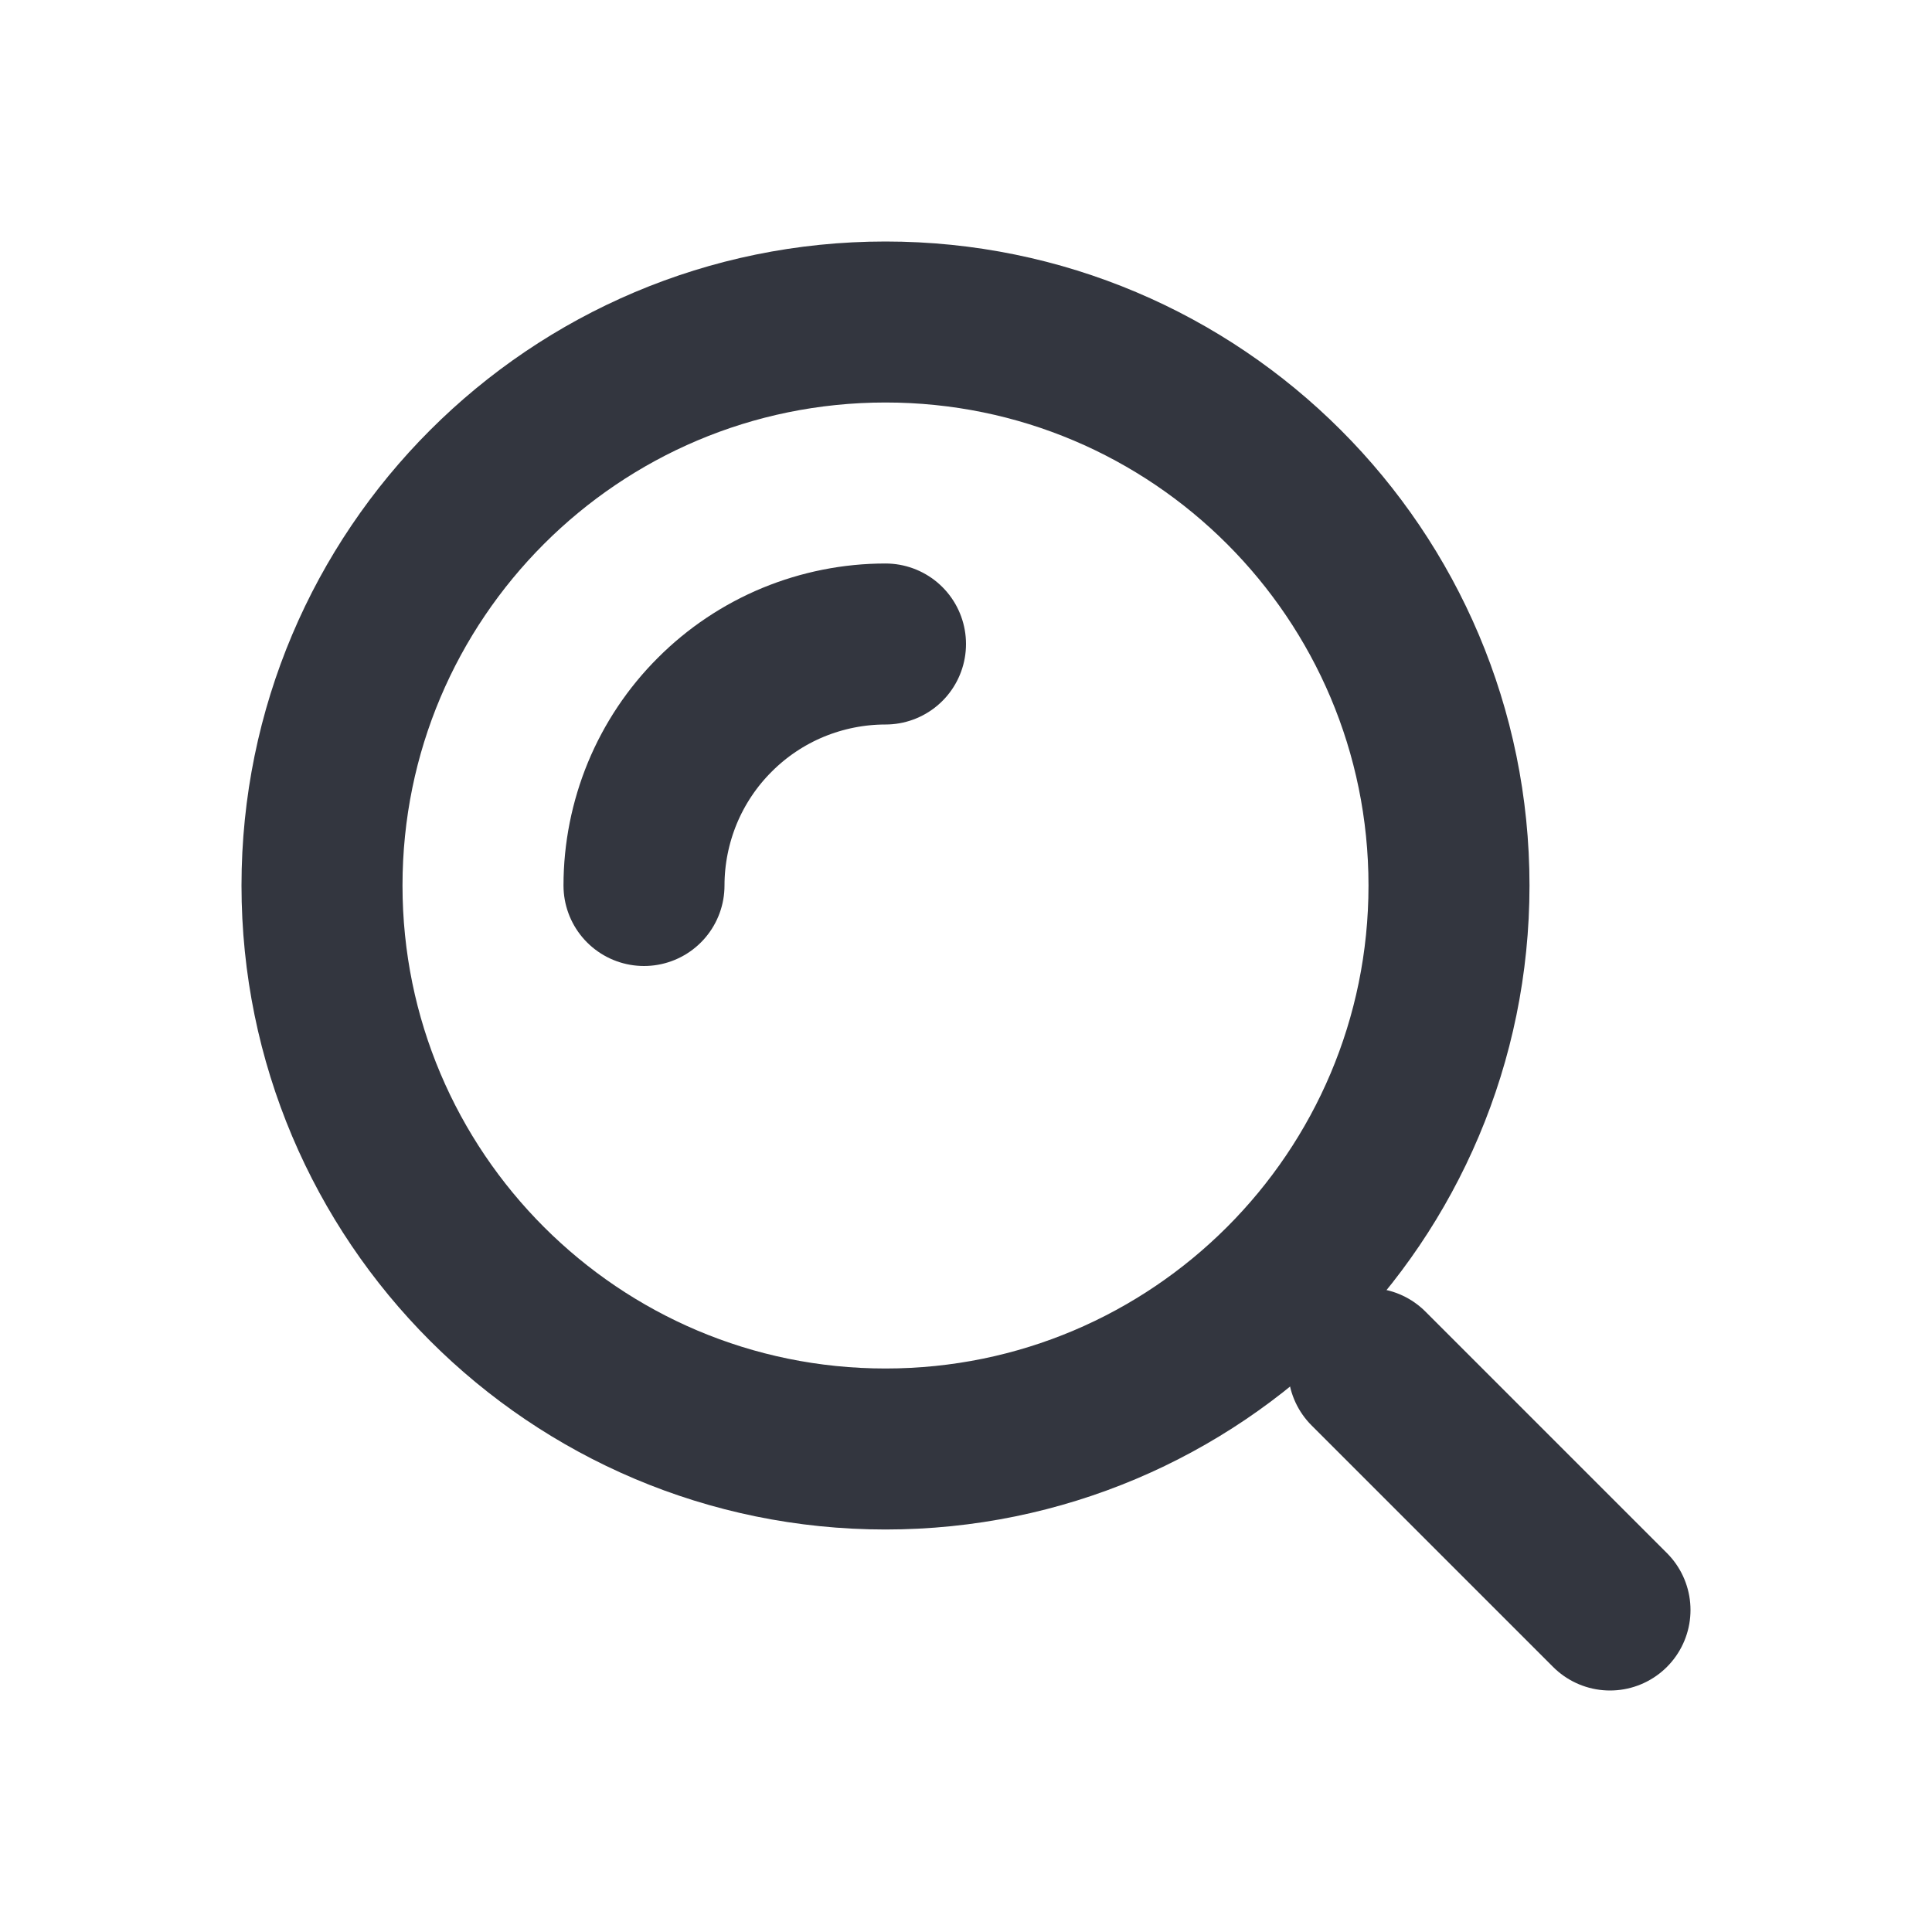
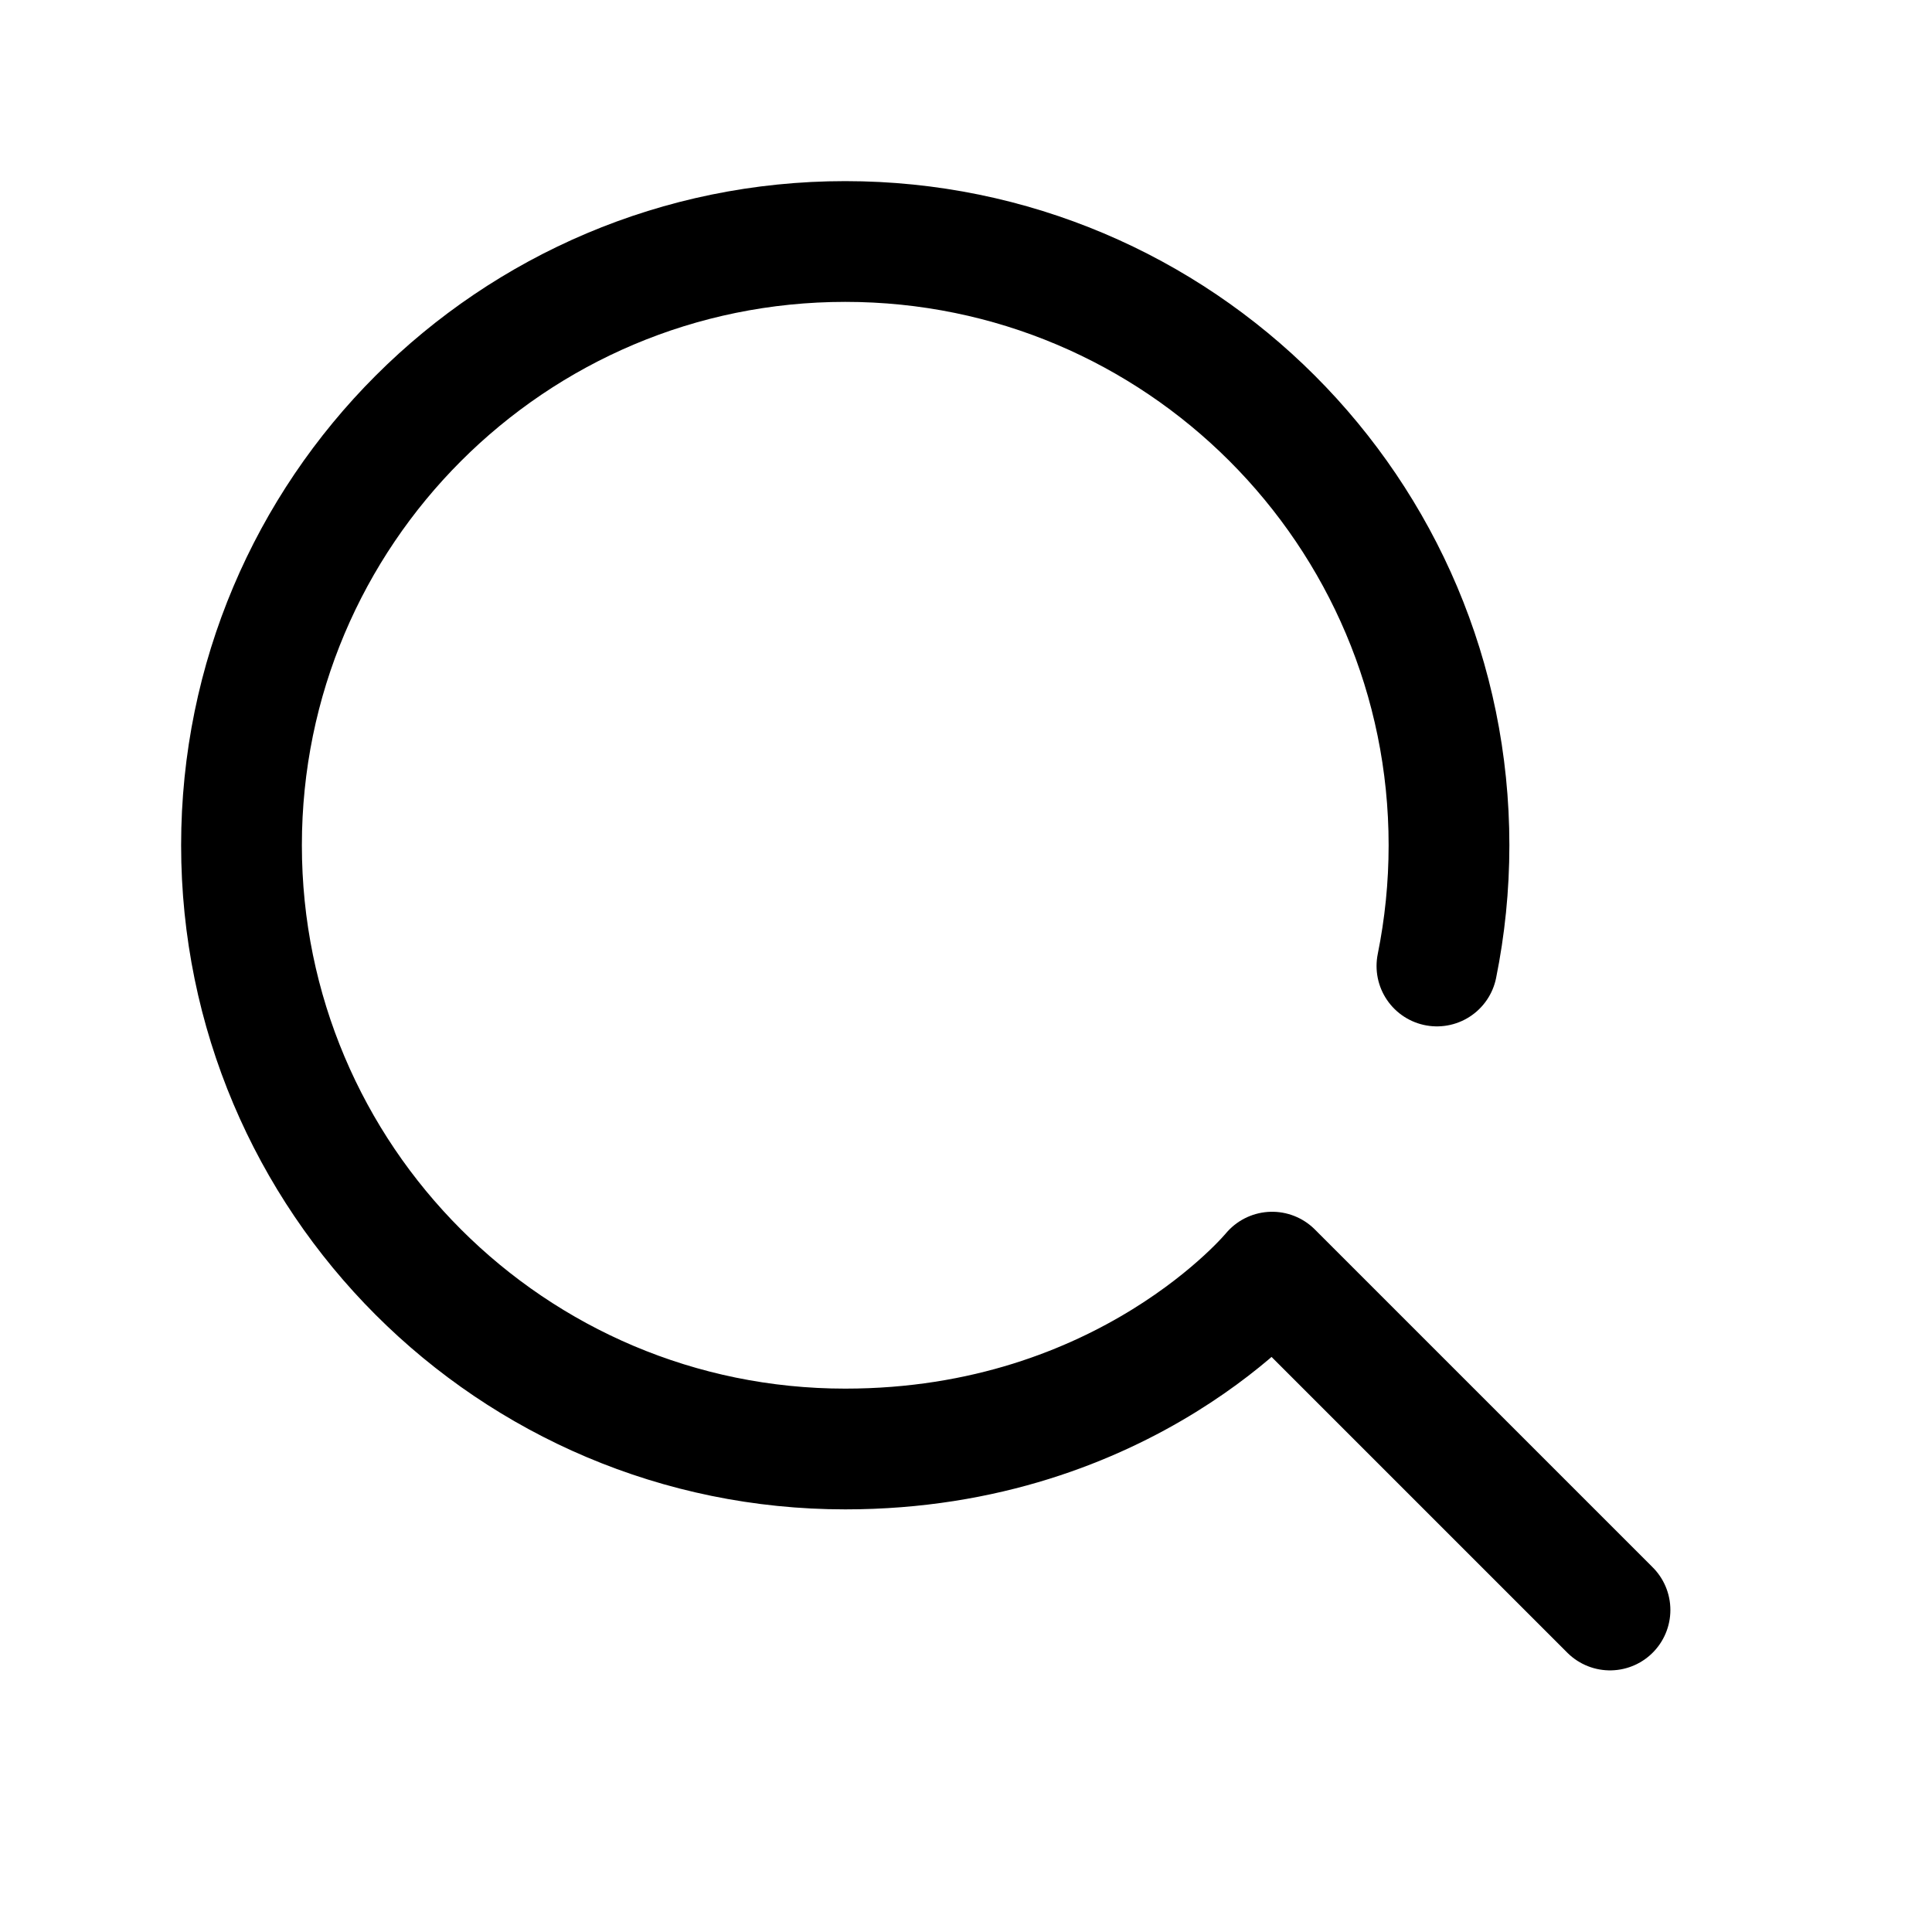
<svg xmlns="http://www.w3.org/2000/svg" width="800px" height="800px" viewBox="0 0 24 24" fill="none">
-   <circle cx="11" cy="11" r="7" stroke="#33363F" stroke-width="2" />
-   <path d="M11 8C10.606 8 10.216 8.078 9.852 8.228C9.488 8.379 9.157 8.6 8.879 8.879C8.6 9.157 8.379 9.488 8.228 9.852C8.078 10.216 8 10.606 8 11" stroke="#33363F" stroke-width="2" stroke-linecap="round" />
-   <path d="M20 20L17 17" stroke="#33363F" stroke-width="2" stroke-linecap="round" />
+   <path d="M20 20L15.803 15.803C15.803 15.803 14 18 10.5 18C6.358 18 3 14.642 3 10.5C3 6.358 6.358 3 10.5 3C14.642 3 18 6.358 18 10.5C18 11.014 17.948 11.515 17.85 12" stroke="#000000" stroke-width="1.5" stroke-linecap="round" stroke-linejoin="round" />
</svg>
